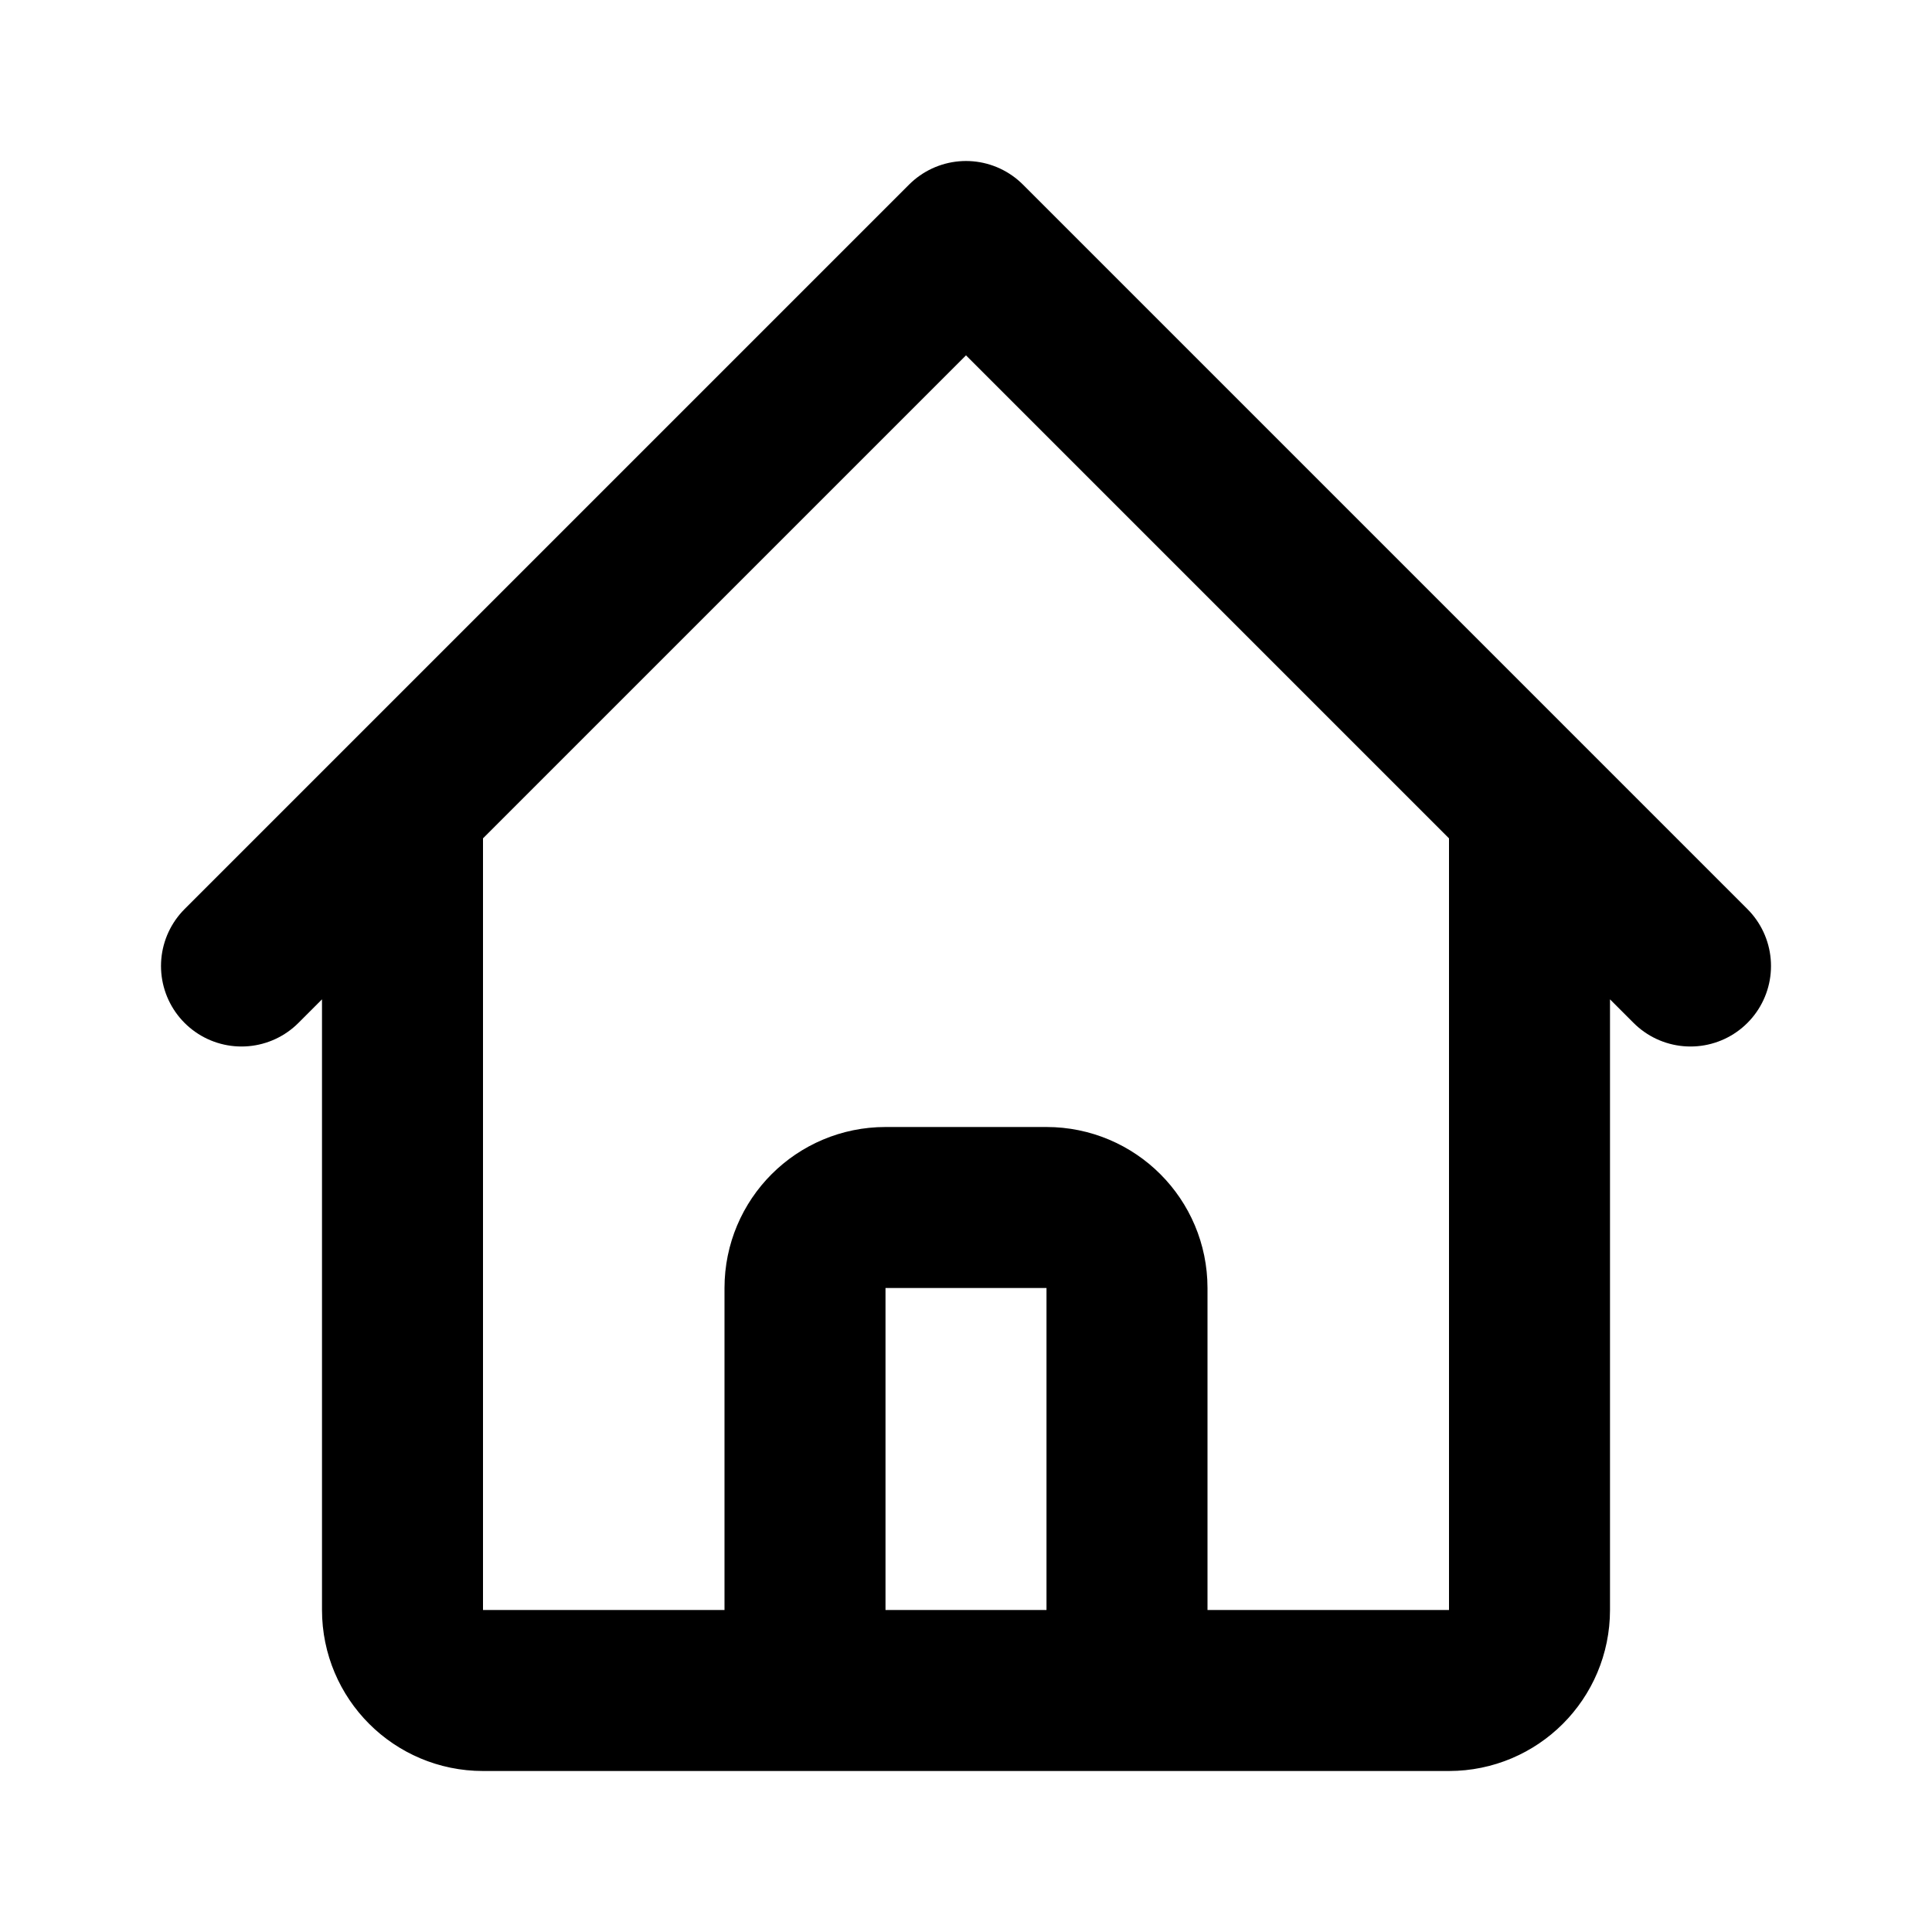
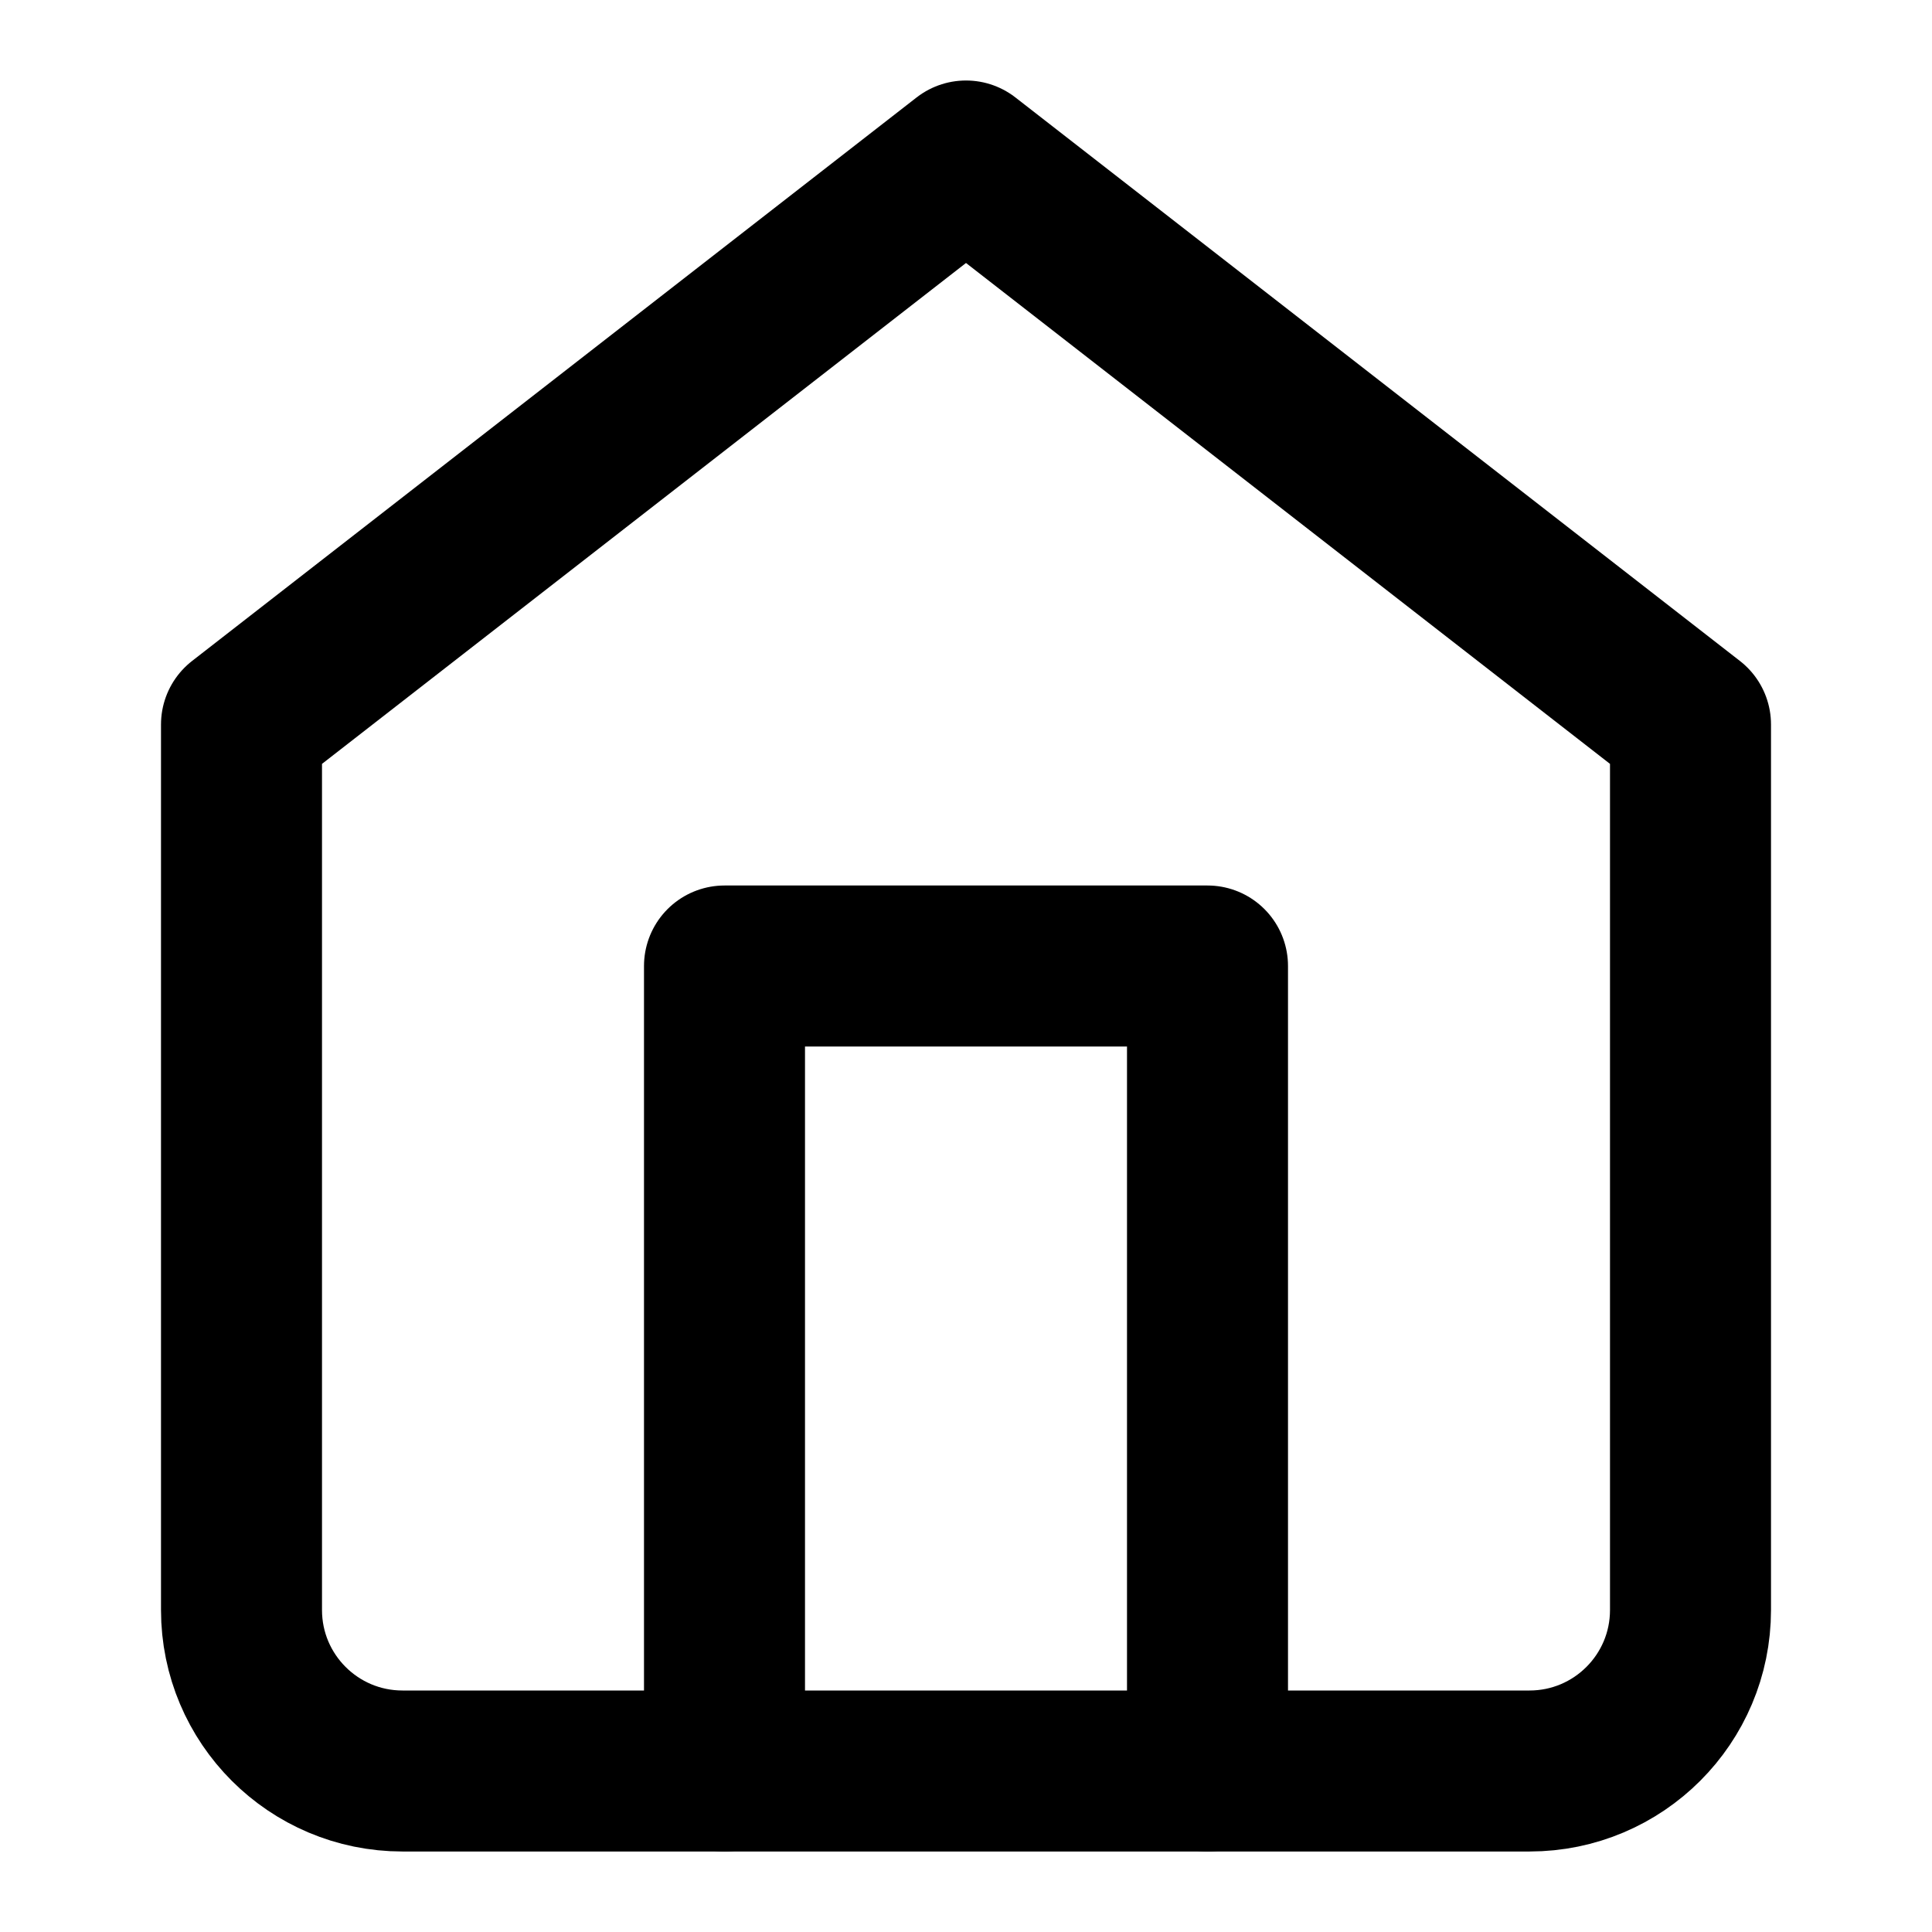
- <svg xmlns="http://www.w3.org/2000/svg" width="24" height="24" fill="none" viewBox="0 0 24 24">
-   <path stroke="currentColor" stroke-linecap="round" stroke-linejoin="round" stroke-width="2" d="m3 12 2-2m0 0 7-7 7 7M5 10v10a1 1 0 0 0 1 1h3m10-11 2 2m-2-2v10a1 1 0 0 1-1 1h-3m-6 0a1 1 0 0 0 1-1v-4a1 1 0 0 1 1-1h2a1 1 0 0 1 1 1v4a1 1 0 0 0 1 1m-6 0h6" />
+ <svg xmlns="http://www.w3.org/2000/svg" width="24" height="24" viewBox="0 0 24 24" fill="none" stroke="currentColor" stroke-width="2" stroke-linecap="round" stroke-linejoin="round">
+   <path d="m3 9 9-7 9 7v11a2 2 0 0 1-2 2H5a2 2 0 0 1-2-2z" />
+   <polyline points="9 22 9 12 15 12 15 22" />
</svg>
